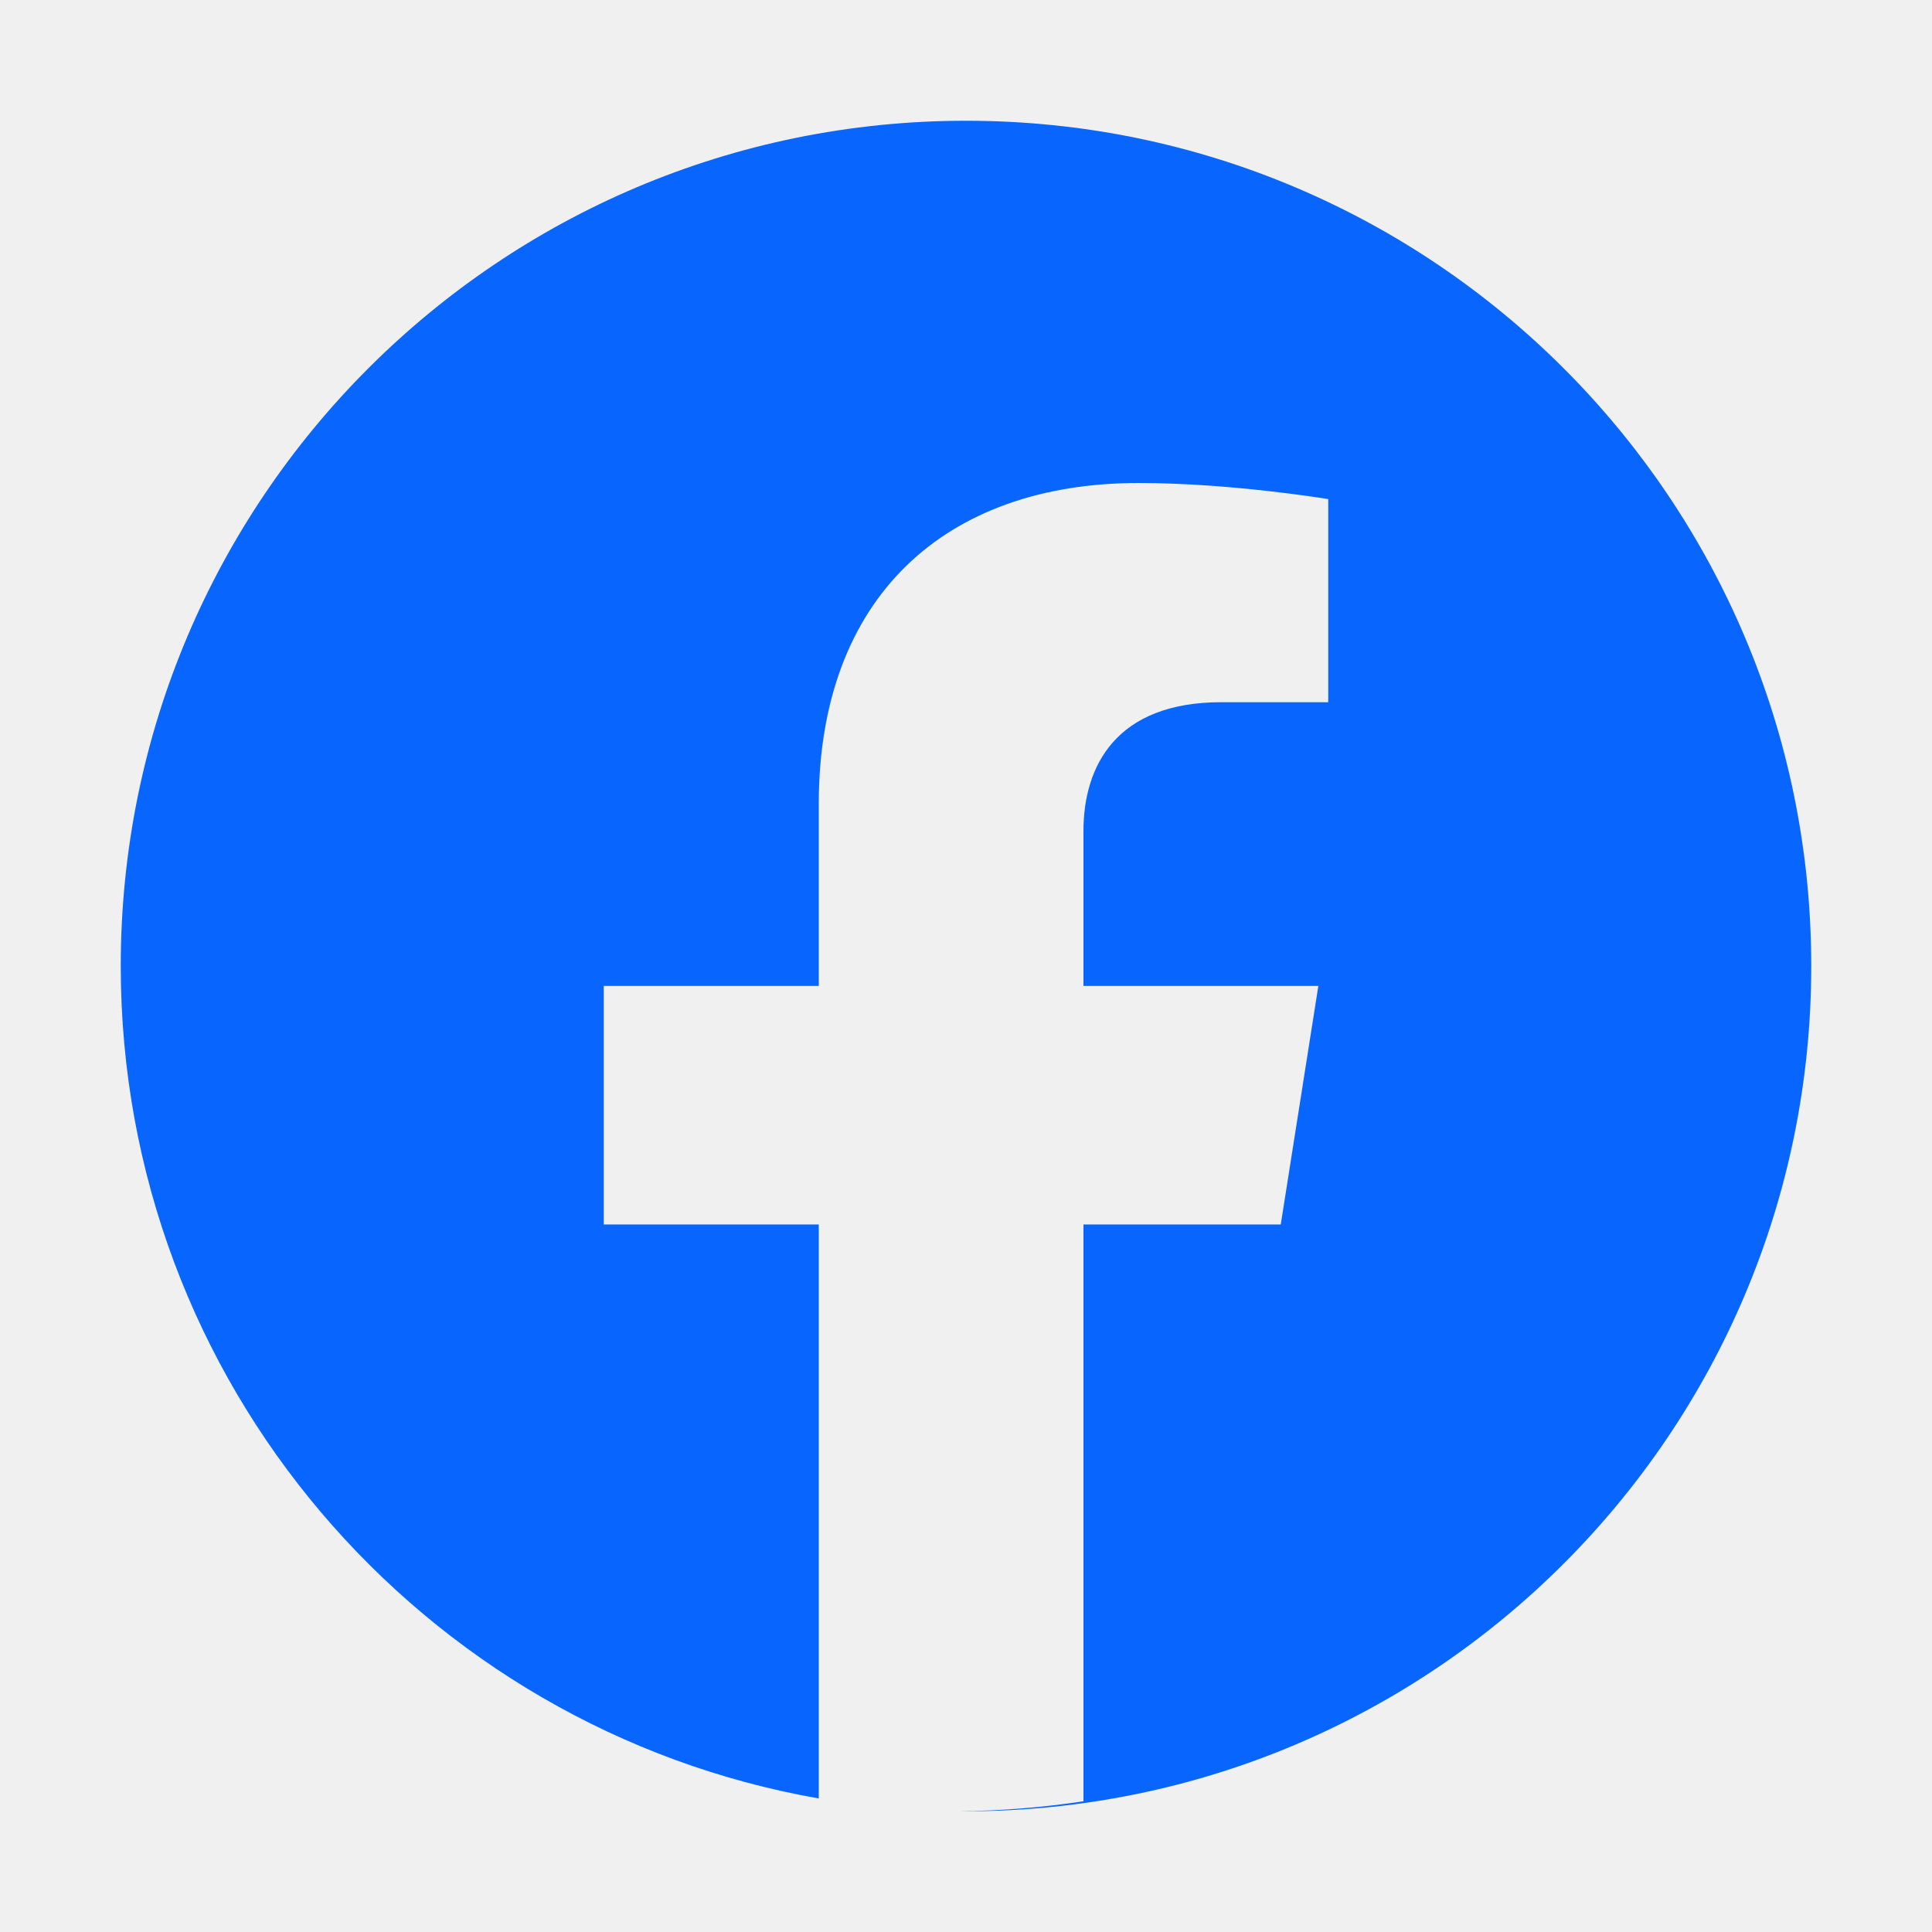
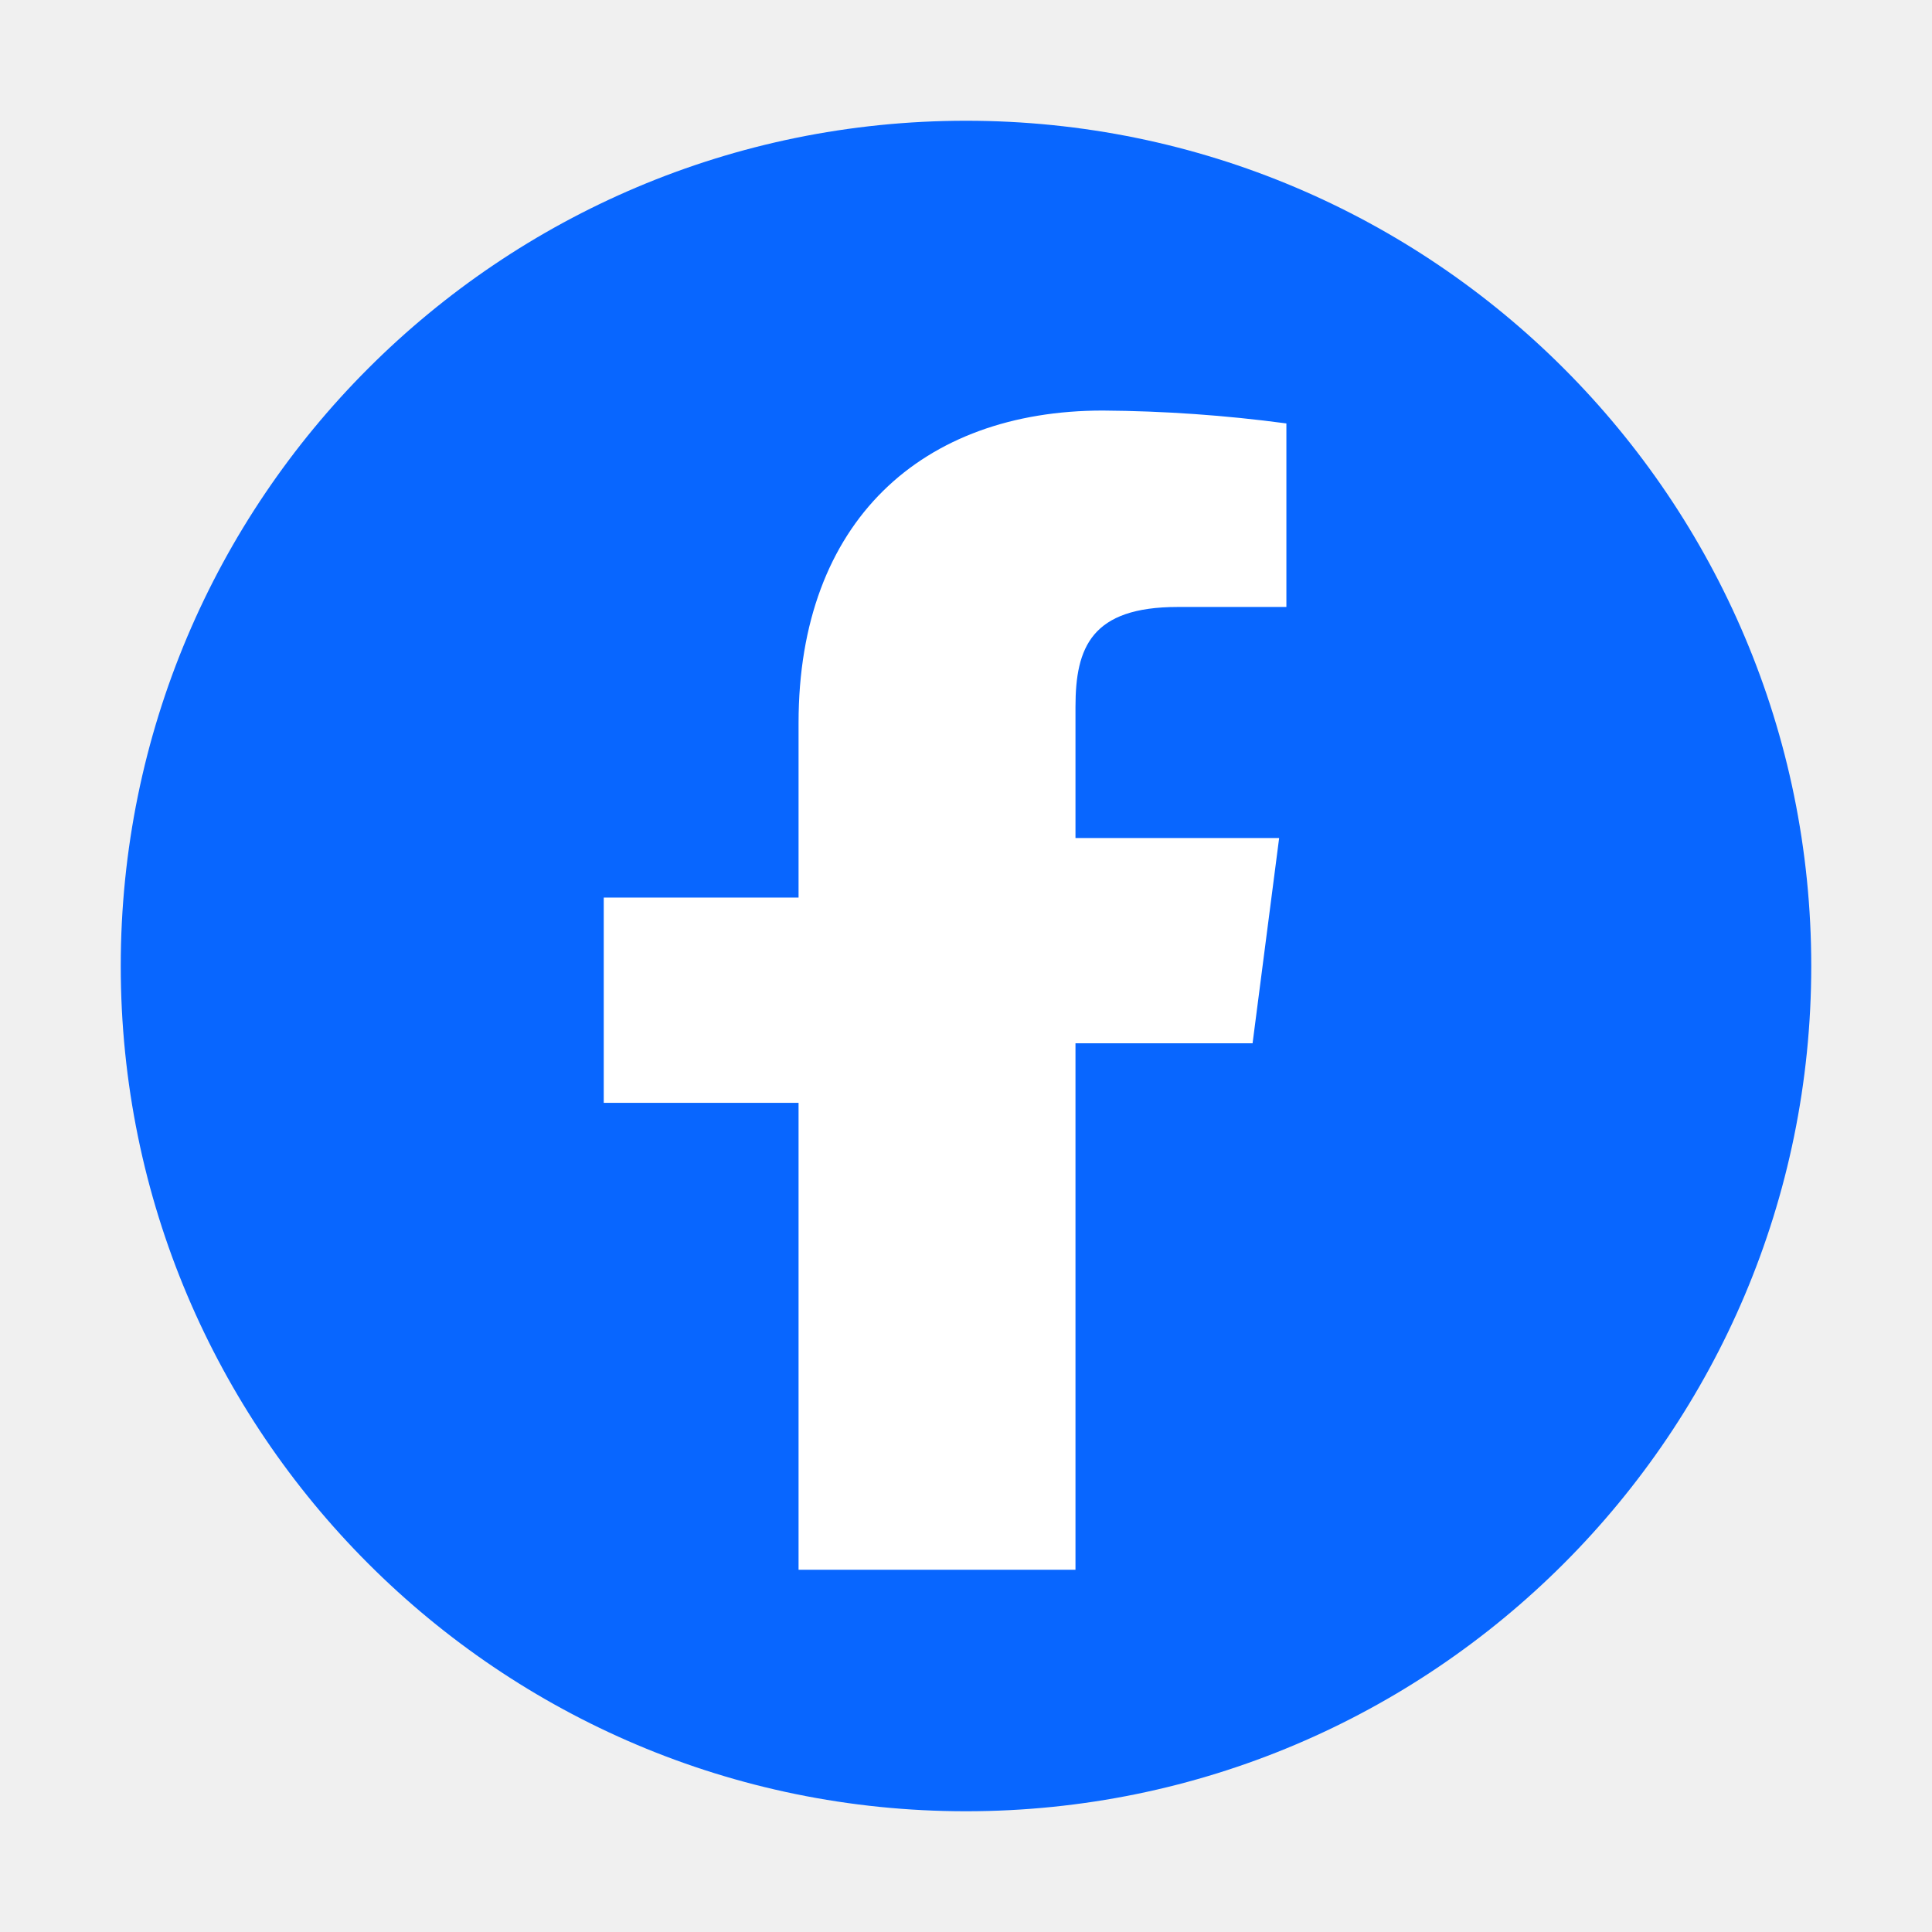
- <svg xmlns="http://www.w3.org/2000/svg" width="24" height="24" viewBox="0 0 24 24" fill="none">
-   <path fill-rule="evenodd" clip-rule="evenodd" d="M12 22.5C17.799 22.5 22.5 17.799 22.5 12C22.5 6.201 17.799 1.5 12 1.5C6.201 1.5 1.5 6.201 1.5 12C1.5 17.175 5.244 21.476 10.171 22.341V15.211H7.5V12.248H10.171V9.989C10.171 7.42 11.741 6 14.145 6C15.296 6 16.5 6.2 16.5 6.2V8.723H15.173C13.866 8.723 13.459 9.514 13.459 10.325V12.248H16.377L15.91 15.211H13.459V22.376C12.953 22.453 12.435 22.495 11.908 22.5C11.939 22.5 11.969 22.5 12 22.5Z" fill="#0866FF" />
+ <svg xmlns="http://www.w3.org/2000/svg" viewBox="0 0 24 24" fill="none">
+   <circle cx="12" cy="12" r="10.5" fill="#0866FF" />
+   <path fill="#fff" d="M13.36 19.5v-6.54h2.2l.33-2.55h-2.53V8.78c0-.74.2-1.24 1.27-1.24h1.35V5.26A18.1 18.1 0 0 0 13.7 5.1c-2.24 0-3.78 1.37-3.78 3.88v2.17H7.5v2.55h2.42V19.5h3.44Z" />
</svg>
